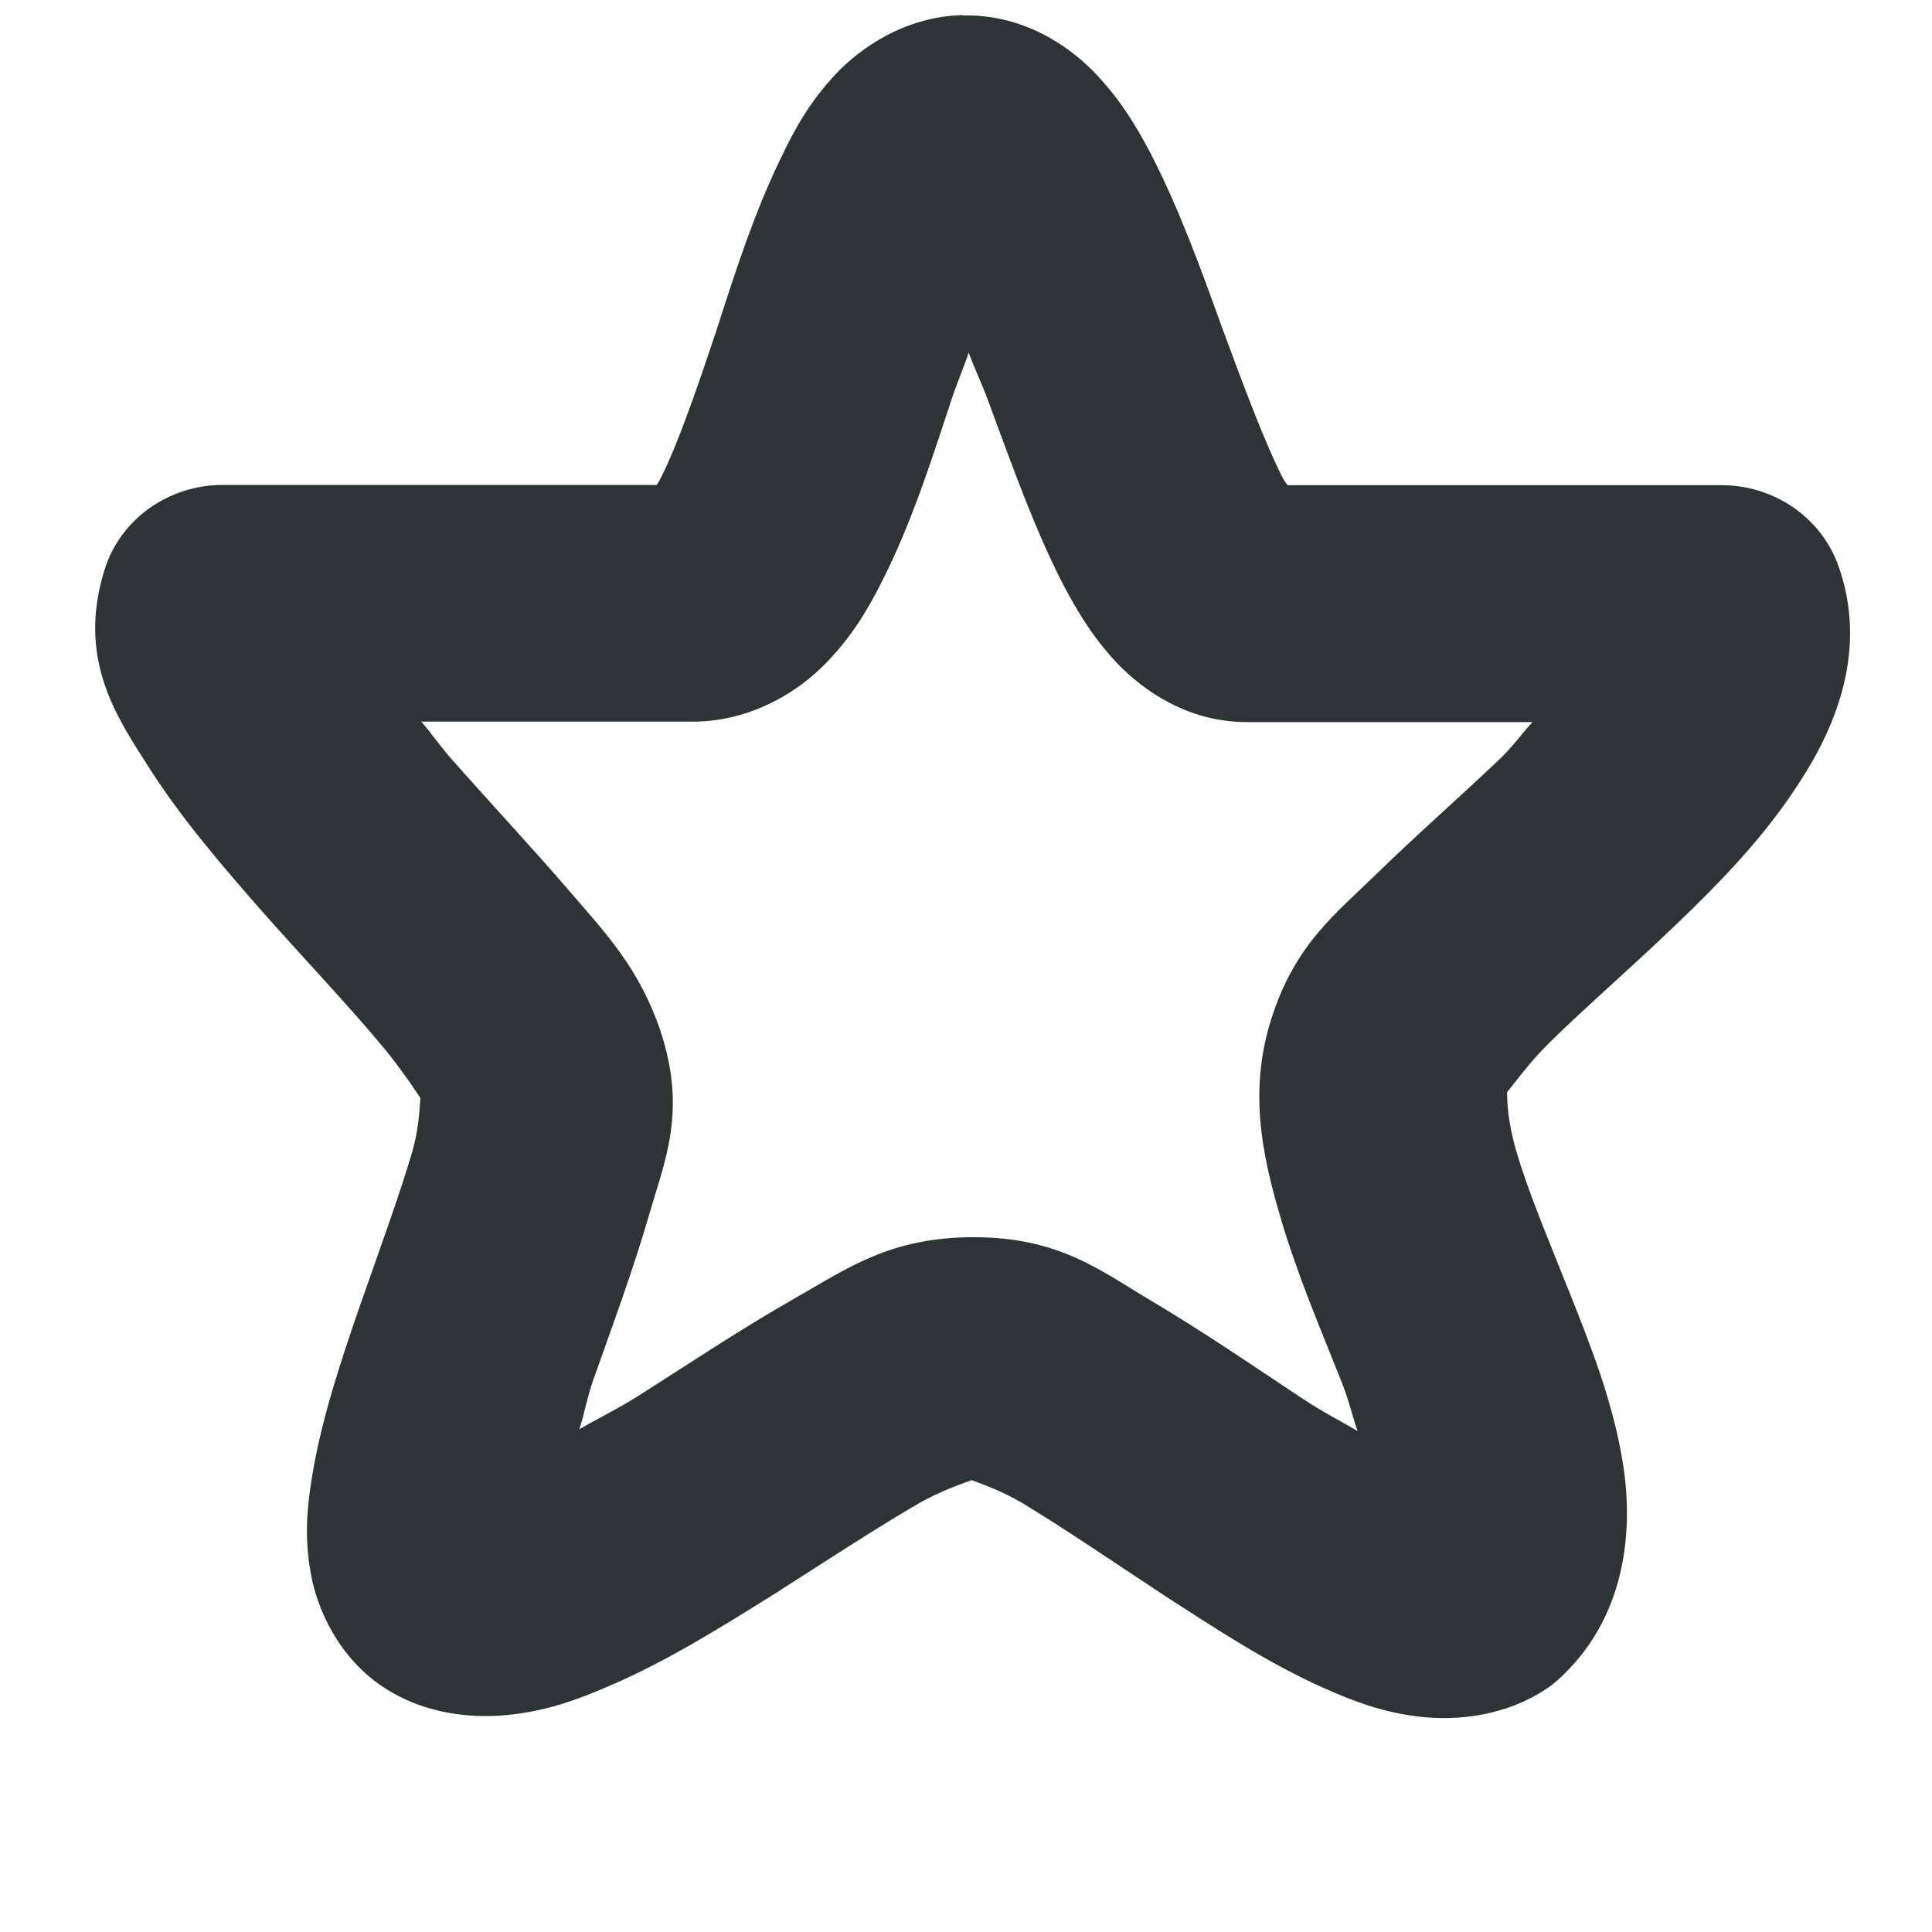
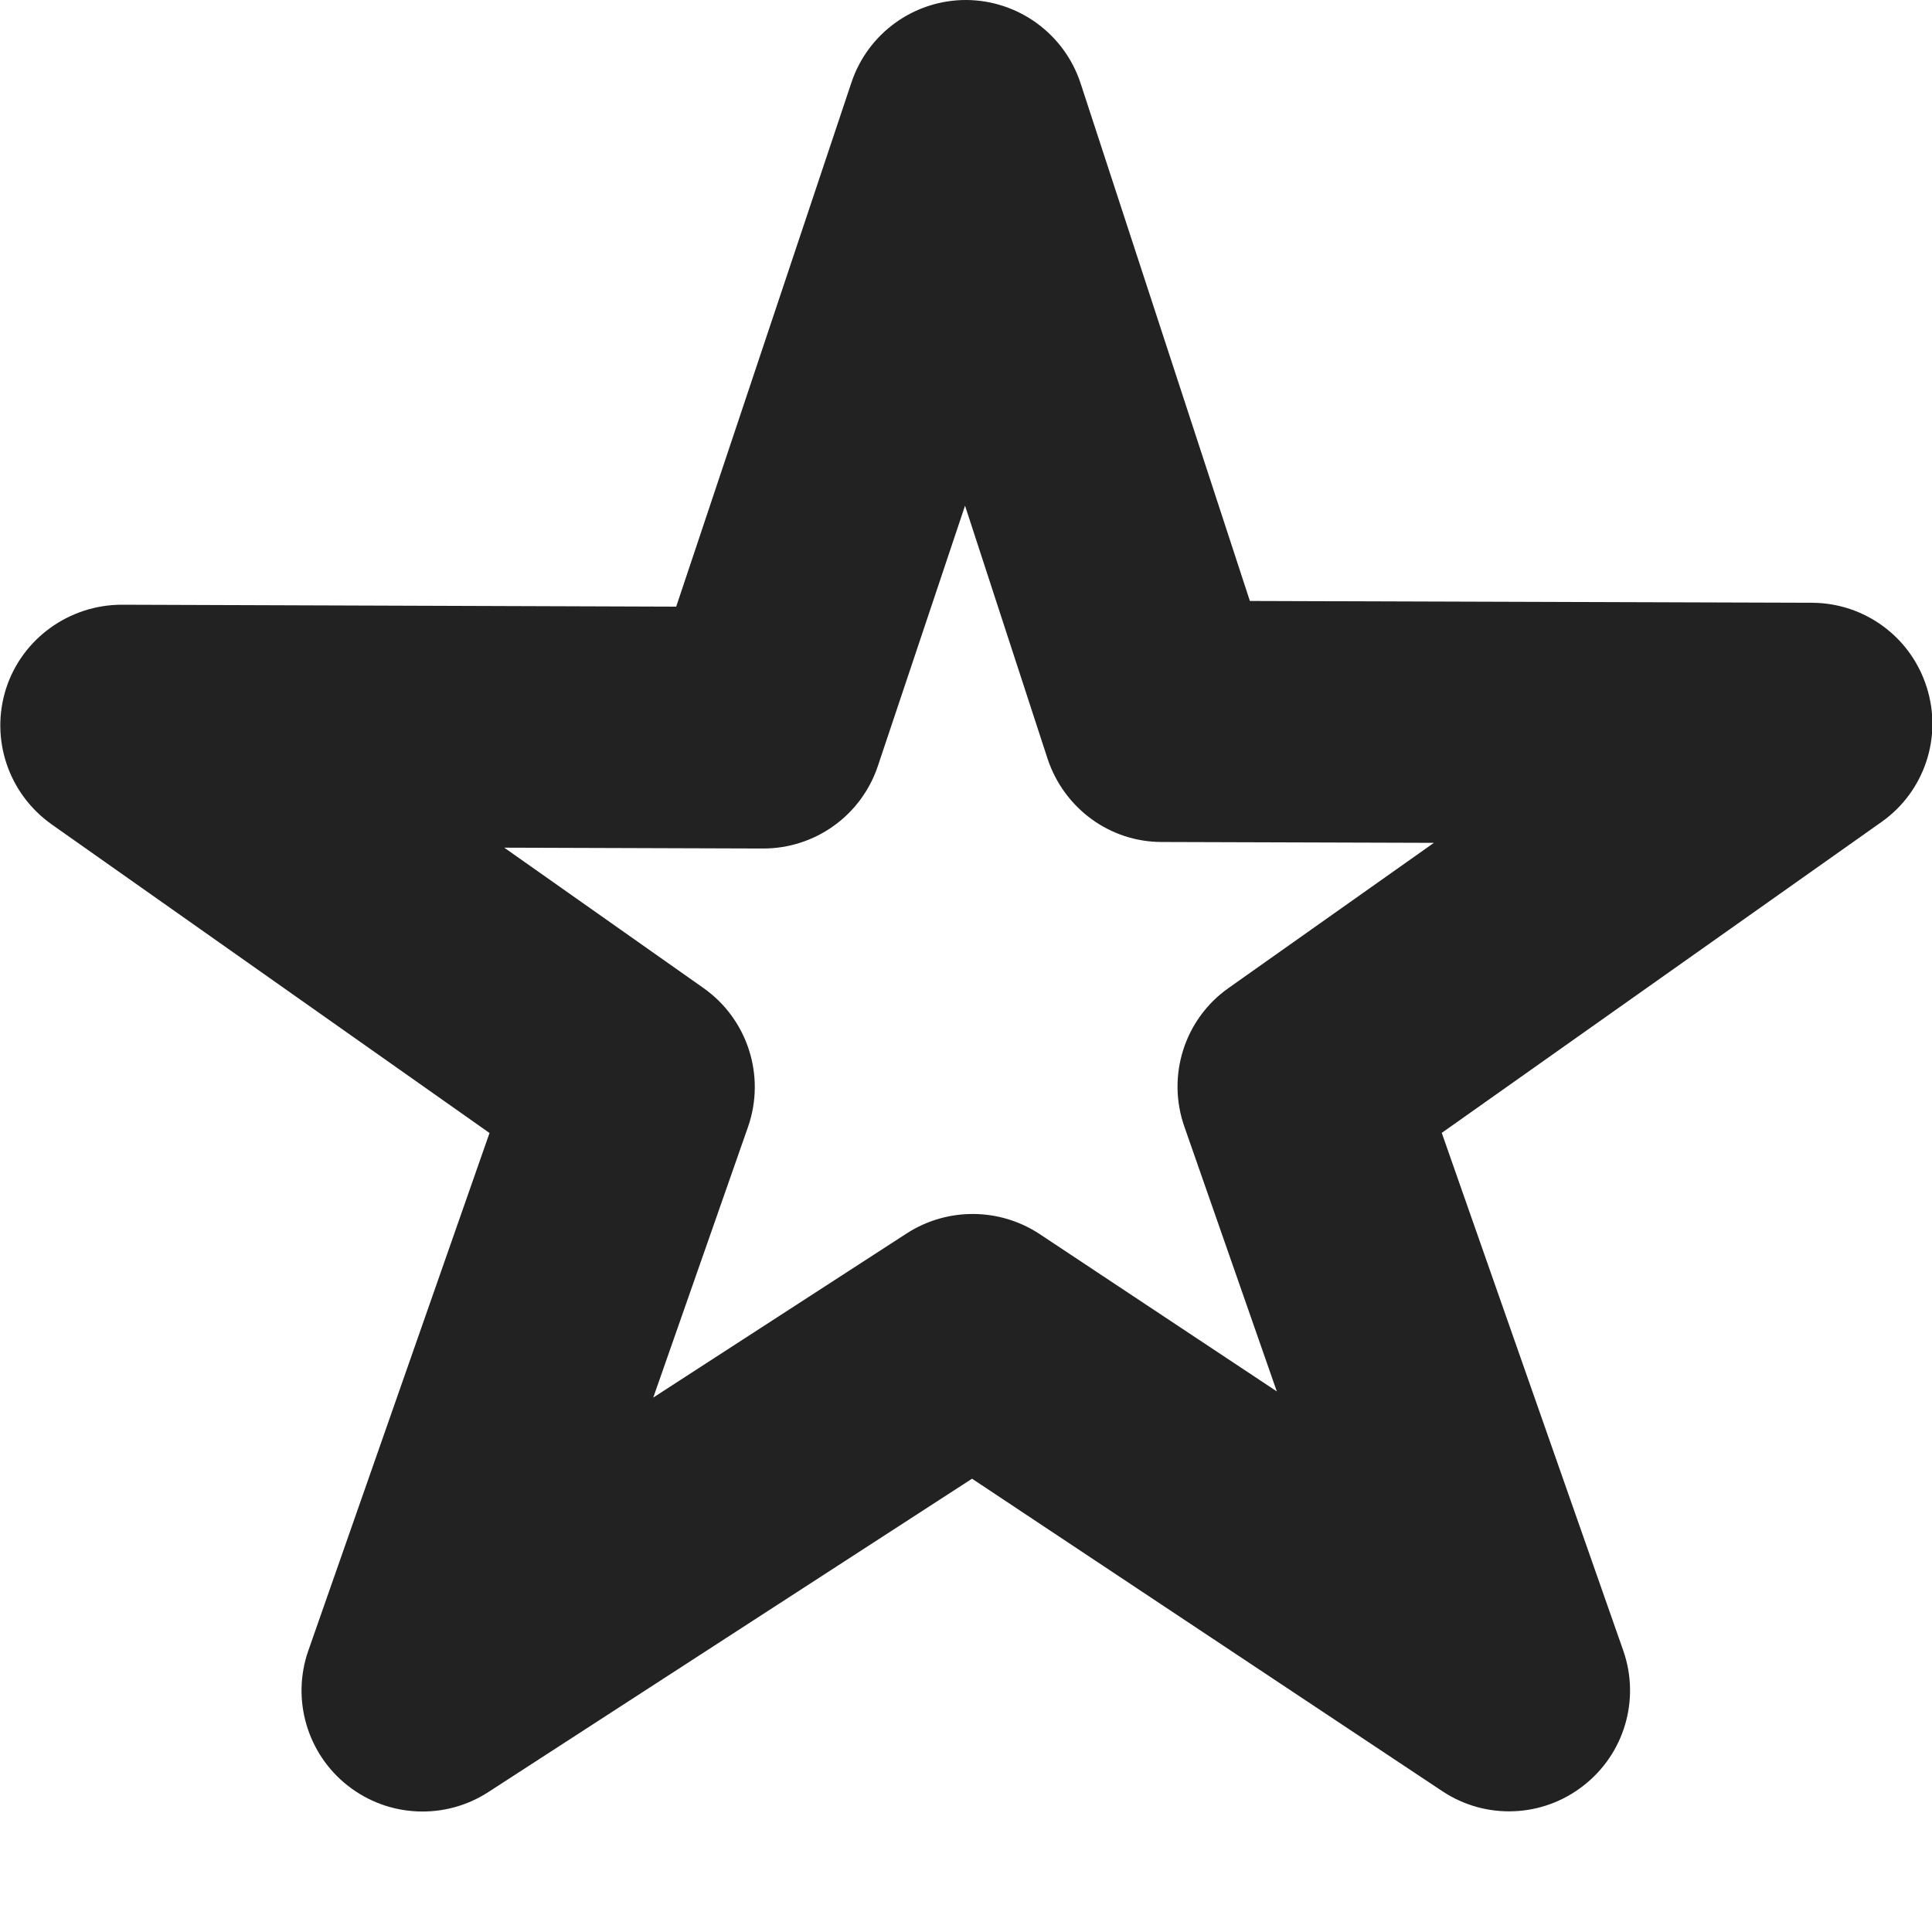
- <svg xmlns="http://www.w3.org/2000/svg" height="16px" viewBox="0 0 16 16" width="16px">
-   <path d="m 7.973 0.125 c -0.477 0.012 -0.848 0.27 -1.059 0.496 c -0.211 0.227 -0.336 0.453 -0.445 0.684 c -0.227 0.465 -0.387 0.969 -0.543 1.453 c -0.16 0.48 -0.32 0.938 -0.453 1.199 c -0.02 0.039 -0.016 0.031 -0.035 0.059 h -3.594 c -0.449 0 -0.848 0.285 -0.977 0.699 c -0.234 0.746 0.102 1.227 0.371 1.648 s 0.609 0.816 0.949 1.203 c 0.344 0.387 0.691 0.754 0.949 1.062 c 0.262 0.305 0.422 0.605 0.395 0.52 c -0.082 -0.246 -0.016 0.043 -0.117 0.391 c -0.102 0.348 -0.27 0.809 -0.434 1.277 c -0.16 0.465 -0.32 0.941 -0.398 1.426 c -0.039 0.242 -0.062 0.492 -0.008 0.789 c 0.051 0.293 0.227 0.688 0.59 0.934 c 0.359 0.242 0.773 0.27 1.074 0.234 c 0.305 -0.035 0.547 -0.125 0.785 -0.227 c 0.48 -0.203 0.93 -0.484 1.375 -0.762 c 0.441 -0.281 0.875 -0.566 1.215 -0.762 c 0.344 -0.195 0.668 -0.234 0.445 -0.234 c -0.25 0 0.07 0.035 0.402 0.23 c 0.332 0.199 0.75 0.484 1.184 0.77 c 0.434 0.281 0.867 0.566 1.336 0.773 c 0.23 0.102 0.473 0.195 0.777 0.23 c 0.305 0.035 0.734 0 1.094 -0.262 c 0.039 -0.031 0.078 -0.066 0.113 -0.102 c 0.516 -0.512 0.559 -1.215 0.477 -1.73 c -0.082 -0.512 -0.266 -0.973 -0.441 -1.414 c -0.176 -0.441 -0.352 -0.859 -0.445 -1.184 c -0.094 -0.324 -0.07 -0.531 -0.074 -0.523 c -0.055 0.16 0.086 -0.109 0.359 -0.375 c 0.273 -0.27 0.652 -0.598 1.027 -0.957 s 0.75 -0.742 1.043 -1.203 c 0.297 -0.457 0.562 -1.098 0.312 -1.789 c -0.145 -0.395 -0.531 -0.66 -0.965 -0.66 h -3.594 c -0.02 -0.031 -0.02 -0.023 -0.043 -0.066 c -0.141 -0.277 -0.316 -0.742 -0.496 -1.23 c -0.176 -0.488 -0.359 -0.996 -0.598 -1.457 c -0.121 -0.23 -0.254 -0.449 -0.469 -0.672 c -0.215 -0.219 -0.59 -0.477 -1.086 -0.465 z m 0.051 2.801 c 0.062 0.164 0.117 0.27 0.18 0.449 c 0.18 0.484 0.359 0.992 0.594 1.453 c 0.121 0.23 0.25 0.449 0.457 0.668 c 0.211 0.219 0.578 0.484 1.07 0.484 h 2.367 c -0.098 0.105 -0.148 0.184 -0.262 0.297 c -0.332 0.316 -0.703 0.641 -1.035 0.965 c -0.332 0.324 -0.656 0.57 -0.852 1.152 c -0.211 0.617 -0.09 1.164 0.051 1.652 c 0.141 0.492 0.34 0.953 0.504 1.367 c 0.074 0.18 0.09 0.281 0.145 0.438 c -0.16 -0.094 -0.273 -0.148 -0.453 -0.266 c -0.406 -0.27 -0.84 -0.566 -1.262 -0.816 c -0.426 -0.254 -0.762 -0.523 -1.465 -0.523 c -0.695 0 -1.051 0.262 -1.484 0.508 s -0.879 0.543 -1.297 0.809 c -0.188 0.117 -0.316 0.176 -0.484 0.273 c 0.047 -0.148 0.059 -0.242 0.113 -0.402 c 0.156 -0.441 0.332 -0.914 0.465 -1.375 c 0.133 -0.457 0.312 -0.859 0.094 -1.52 c -0.176 -0.52 -0.449 -0.805 -0.758 -1.164 c -0.309 -0.359 -0.66 -0.734 -0.977 -1.094 c -0.102 -0.117 -0.152 -0.195 -0.246 -0.305 h 2.262 h 0.02 c 0.465 -0.012 0.84 -0.25 1.062 -0.477 c 0.223 -0.227 0.355 -0.453 0.473 -0.688 c 0.238 -0.469 0.402 -0.98 0.562 -1.465 c 0.055 -0.172 0.102 -0.27 0.156 -0.43 z m 0 0" fill="#2e3436" />
+ <svg xmlns="http://www.w3.org/2000/svg" width="16" height="16">
+   <path fill="#222" d="M8.004 0a1 1 0 0 0-.953.684L5.6 5.024l-4.59-.016c-.437 0-.827.281-.96.695-.133.418.02.871.379 1.125l3.625 2.555-1.5 4.285a1.002 1.002 0 0 0 1.492 1.172l4.004-2.594 3.898 2.59a.998.998 0 0 0 1.164-.047.998.998 0 0 0 .332-1.117l-1.504-4.29 3.645-2.577a.995.995 0 0 0 .371-1.114.998.998 0 0 0-.945-.699l-4.66-.015L8.949.69A1.003 1.003 0 0 0 8.004 0zm-.012 4.188.684 2.097c.137.41.515.688.945.688l2.254.007-1.703 1.204c-.363.257-.512.726-.363 1.148l.765 2.191L8.61 10.22a1.008 1.008 0 0 0-1.097-.008L5.41 11.574l.785-2.242a1.003 1.003 0 0 0-.367-1.148L4.176 7.02l2.144.007a1 1 0 0 0 .95-.683zm0 0" />
</svg>
